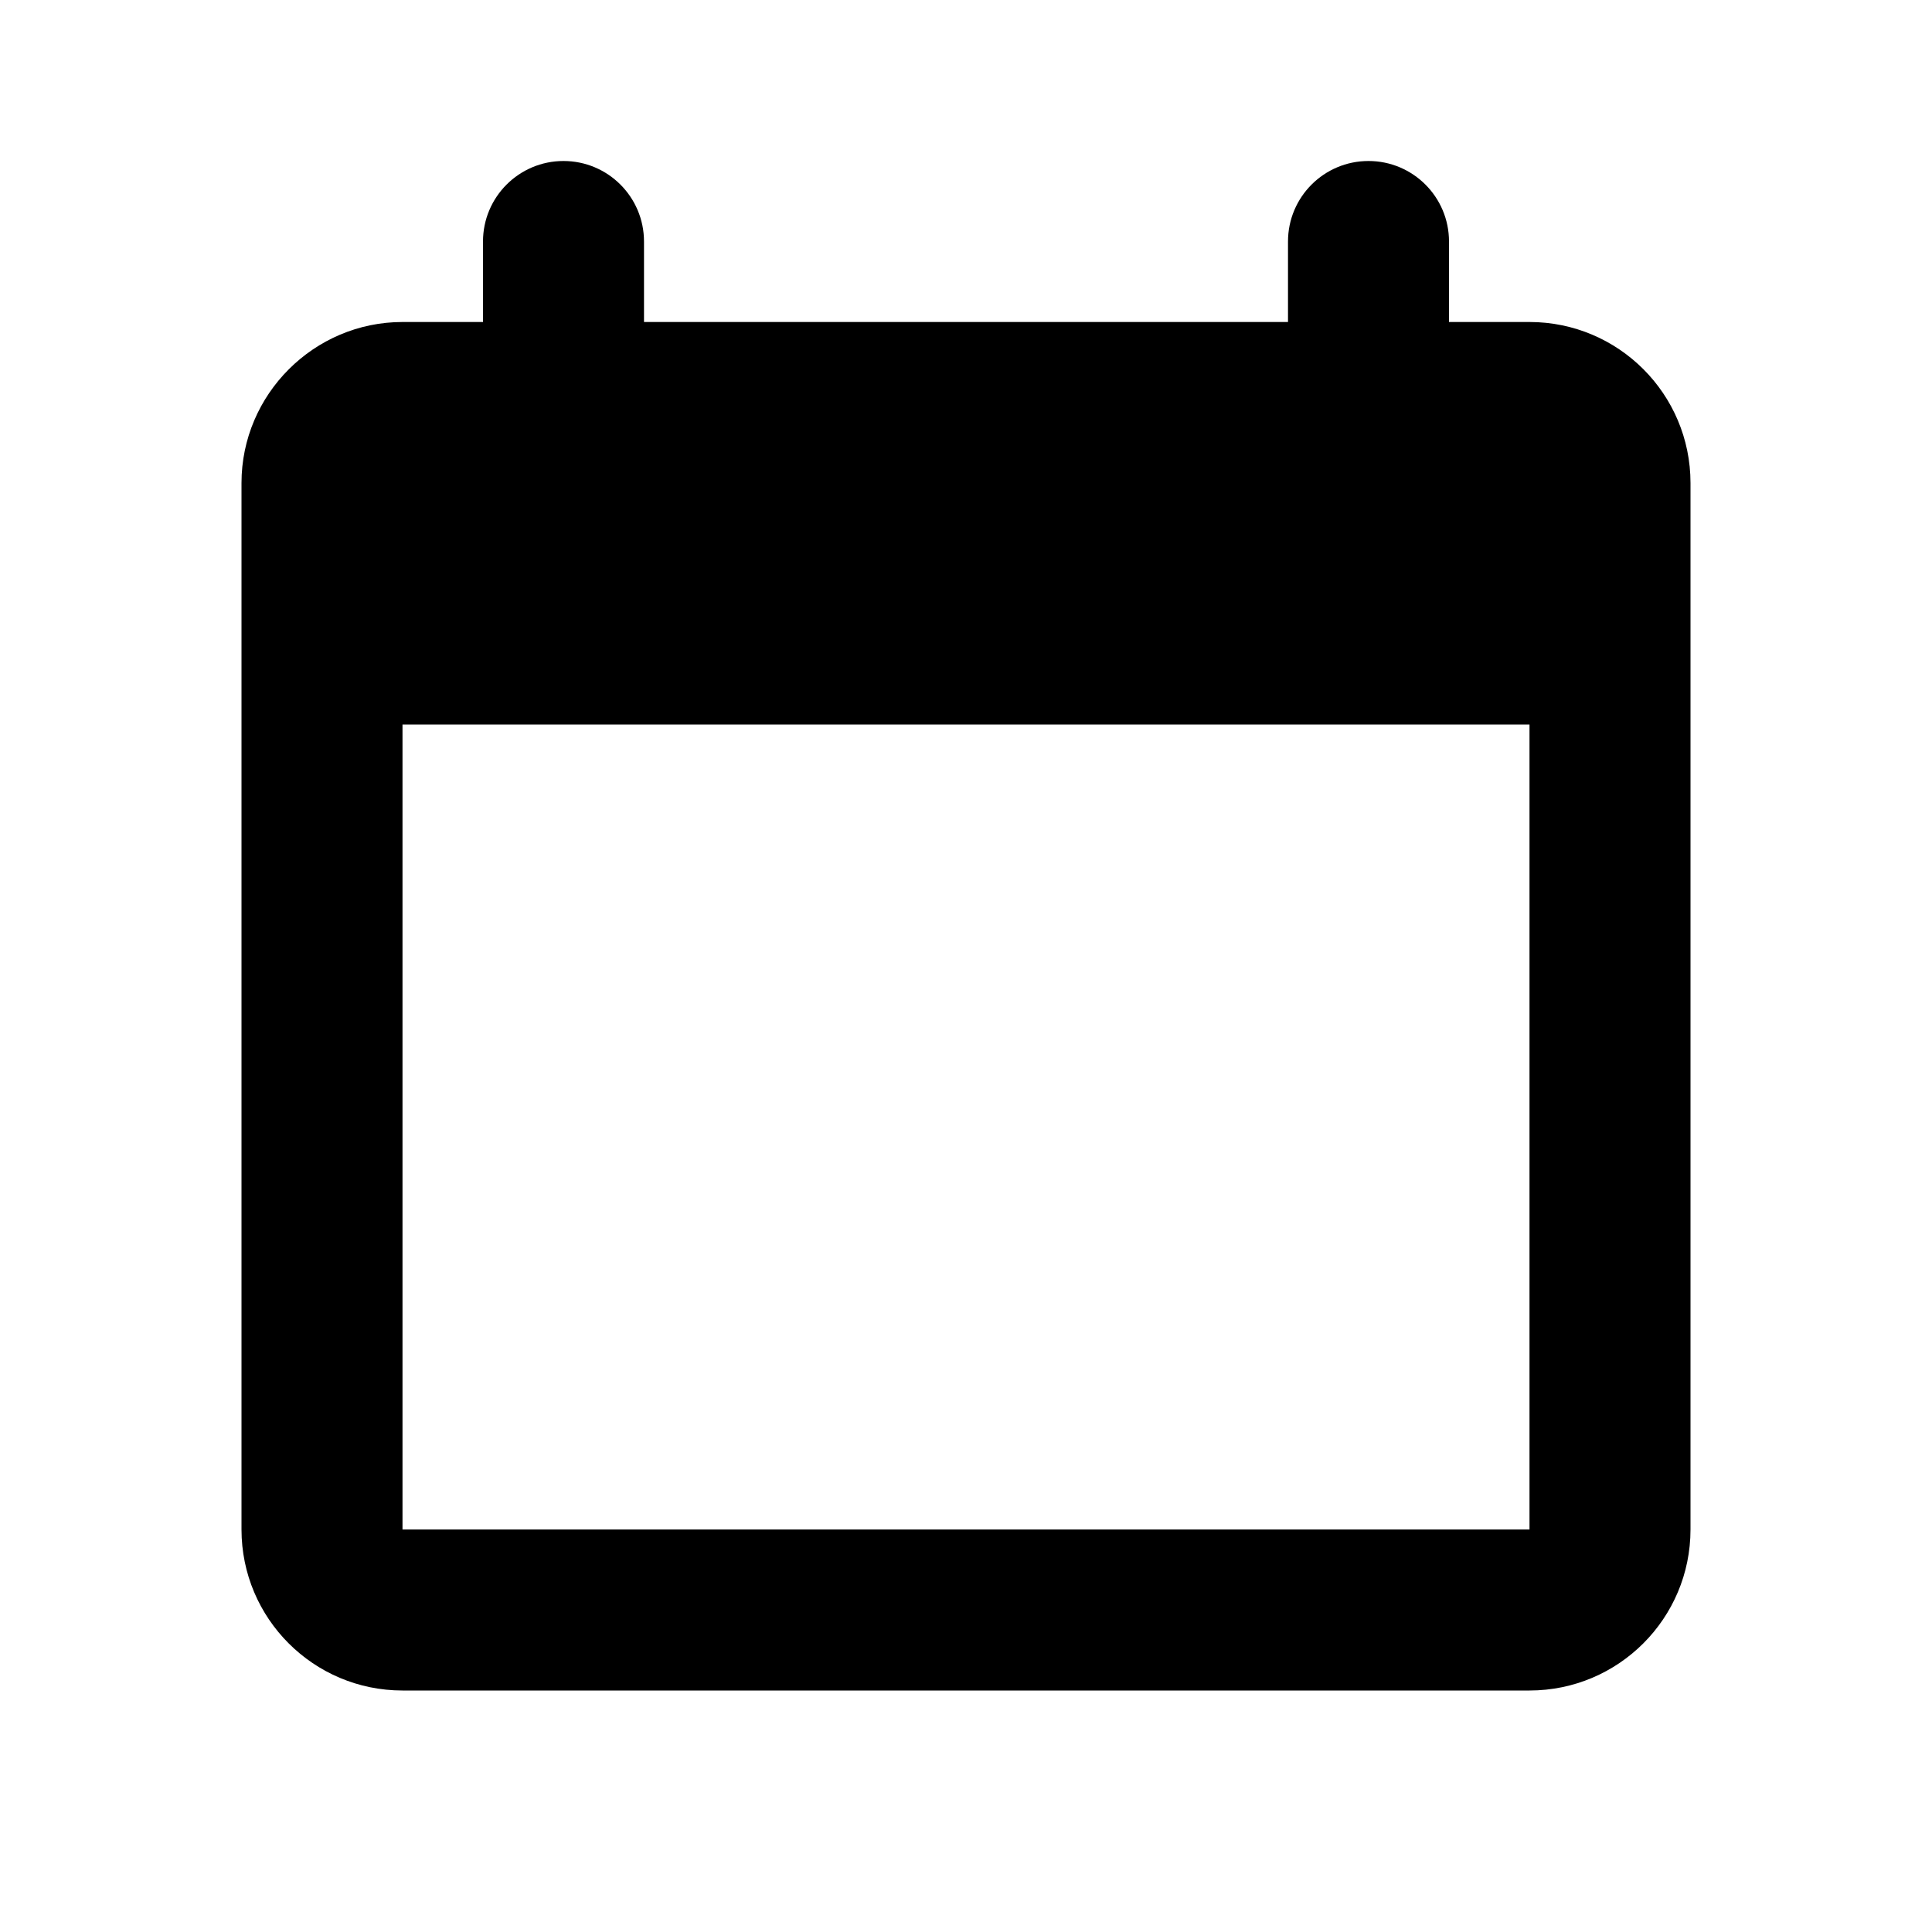
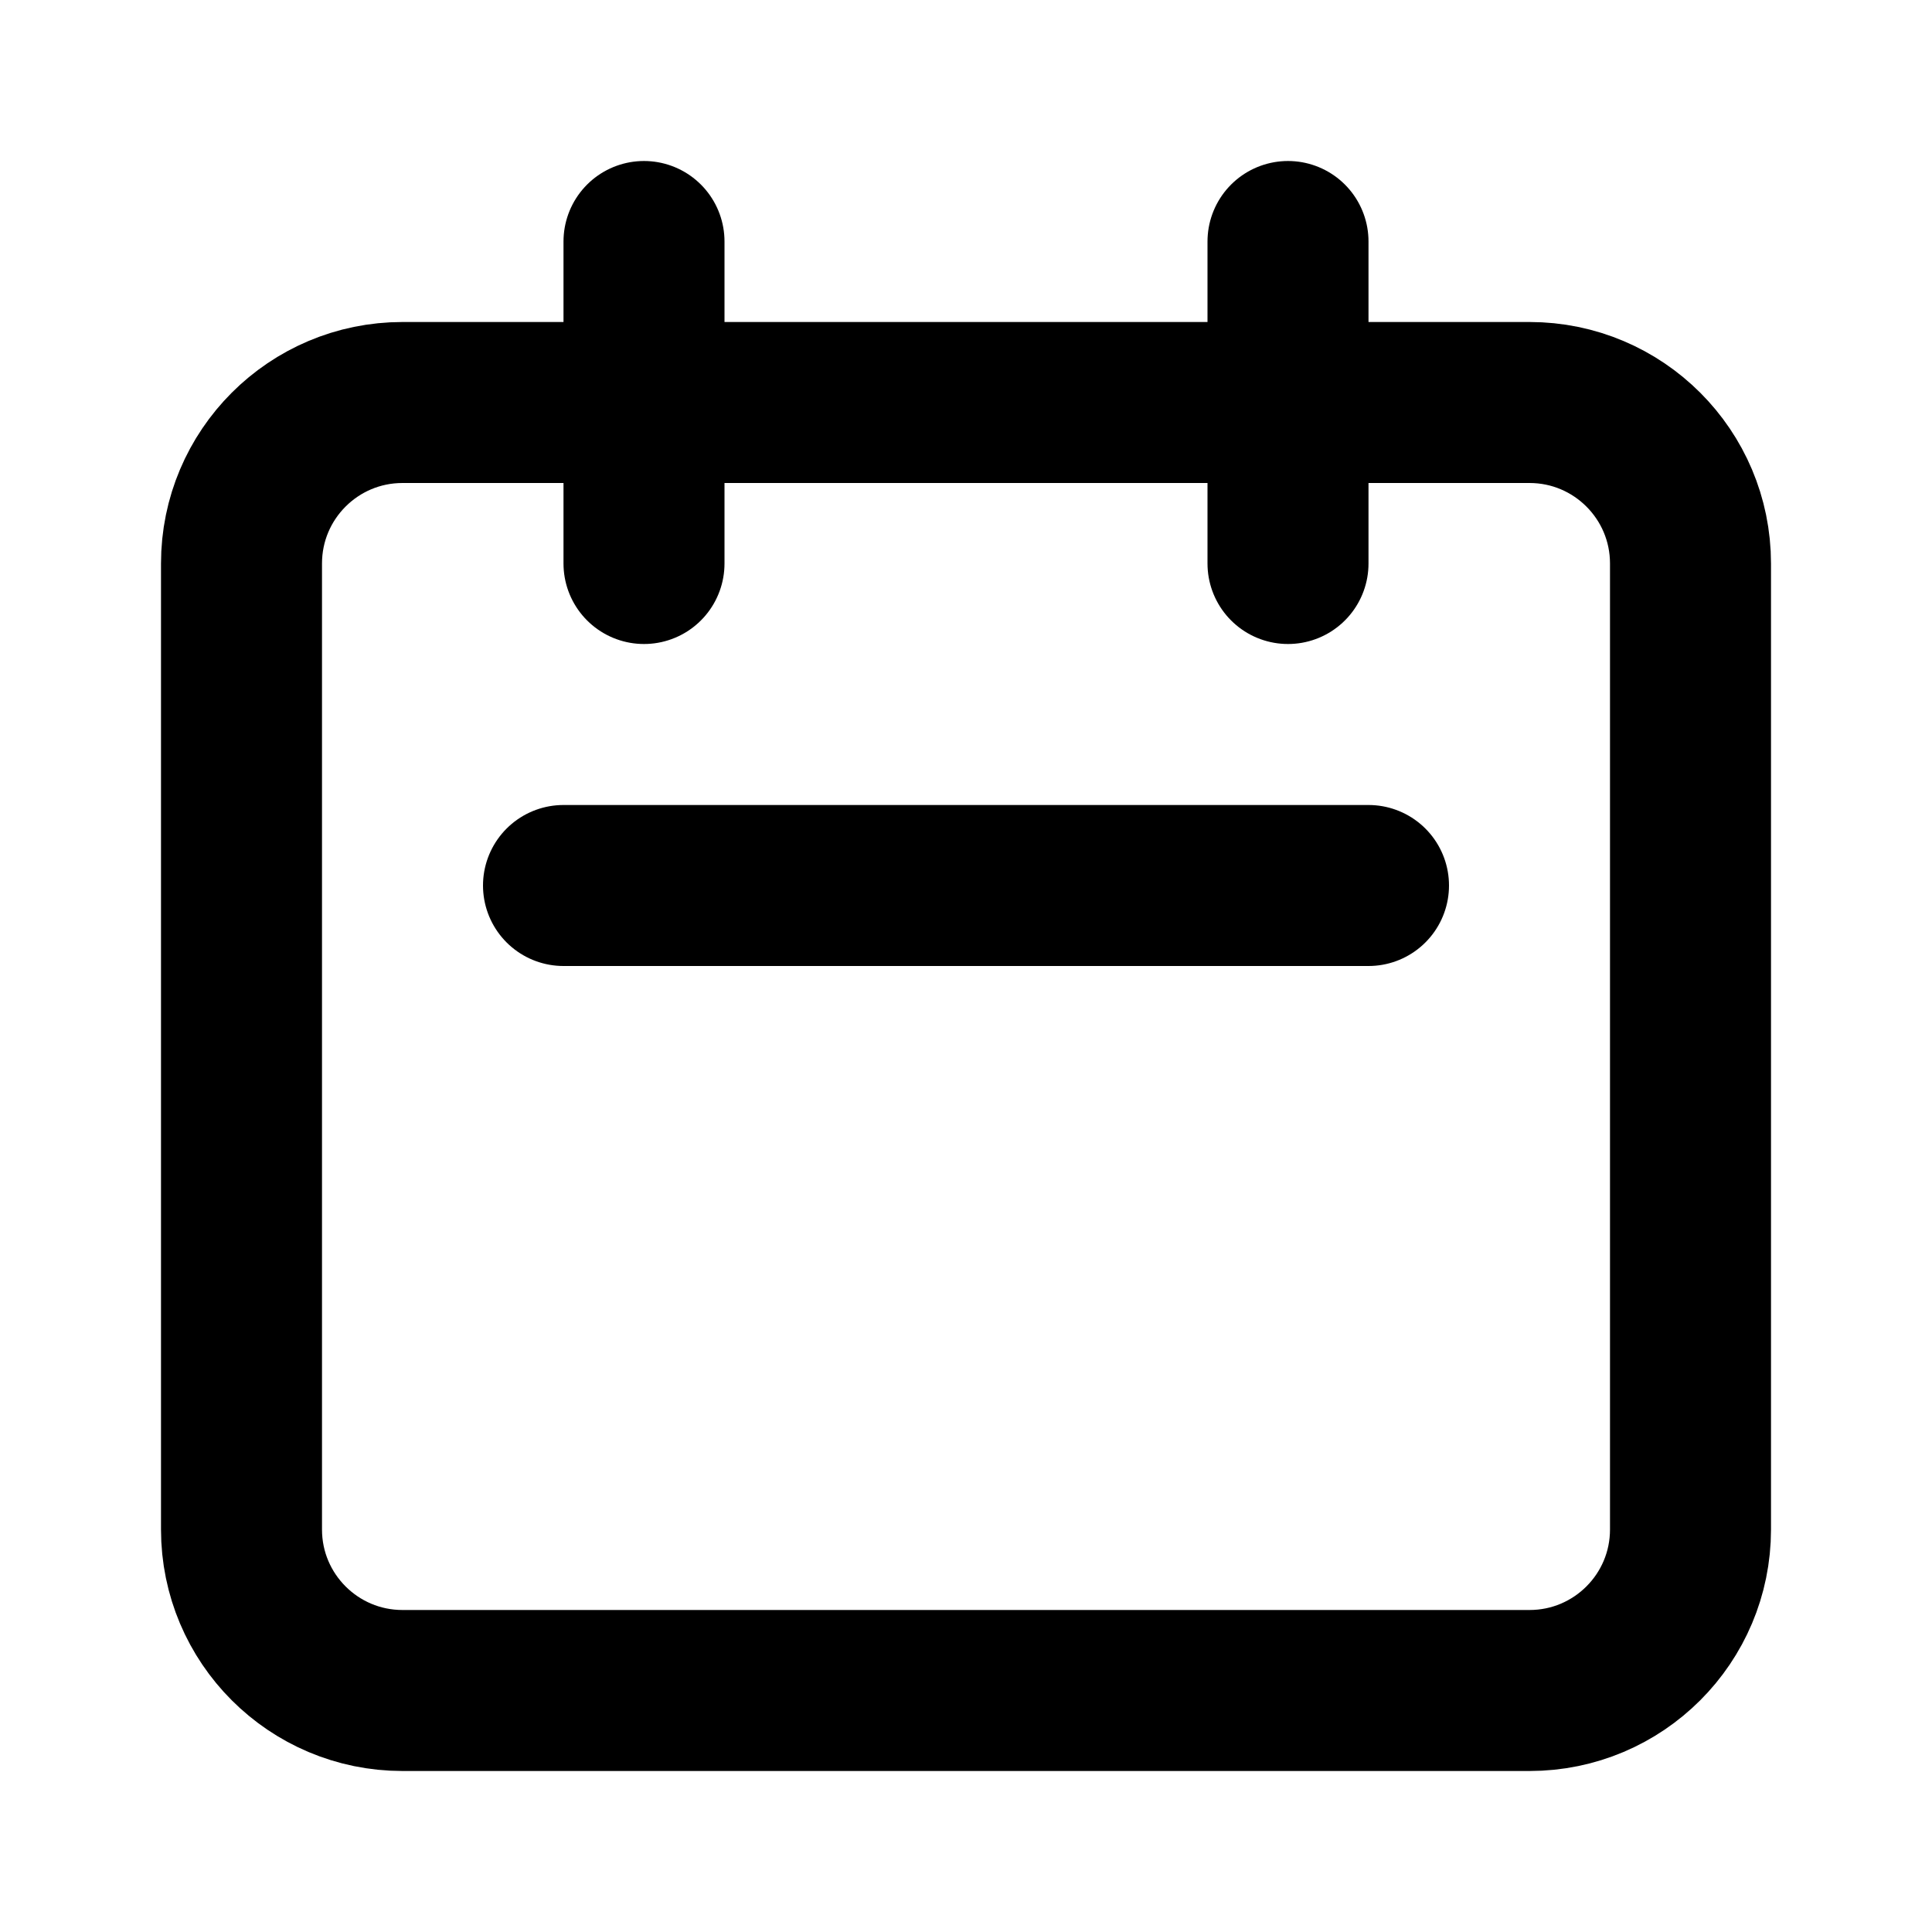
- <svg xmlns="http://www.w3.org/2000/svg" viewBox="0 0 24 24" class="icon-calendar">
-   <path class="primary" d="M5 4h14a2 2 0 0 1 2 2v13a2 2 0 0 1-2 2H5a2 2 0 0 1-2-2V6c0-1.1.9-2 2-2zm0 5v10h14V9H5z" />
-   <path class="secondary" d="M7 2a1 1 0 0 1 1 1v3a1 1 0 1 1-2 0V3a1 1 0 0 1 1-1zm10 0a1 1 0 0 1 1 1v3a1 1 0 0 1-2 0V3a1 1 0 0 1 1-1z" />
+ <svg xmlns="http://www.w3.org/2000/svg" fill="none" viewBox="0 0 24 24" stroke="currentColor">
+   <path stroke-linecap="round" stroke-linejoin="round" stroke-width="2" d="M8 7V3m8 4V3m-9 8h10M5 21h14a2 2 0 002-2V7a2 2 0 00-2-2H5a2 2 0 00-2 2v12a2 2 0 002 2z" />
</svg>
